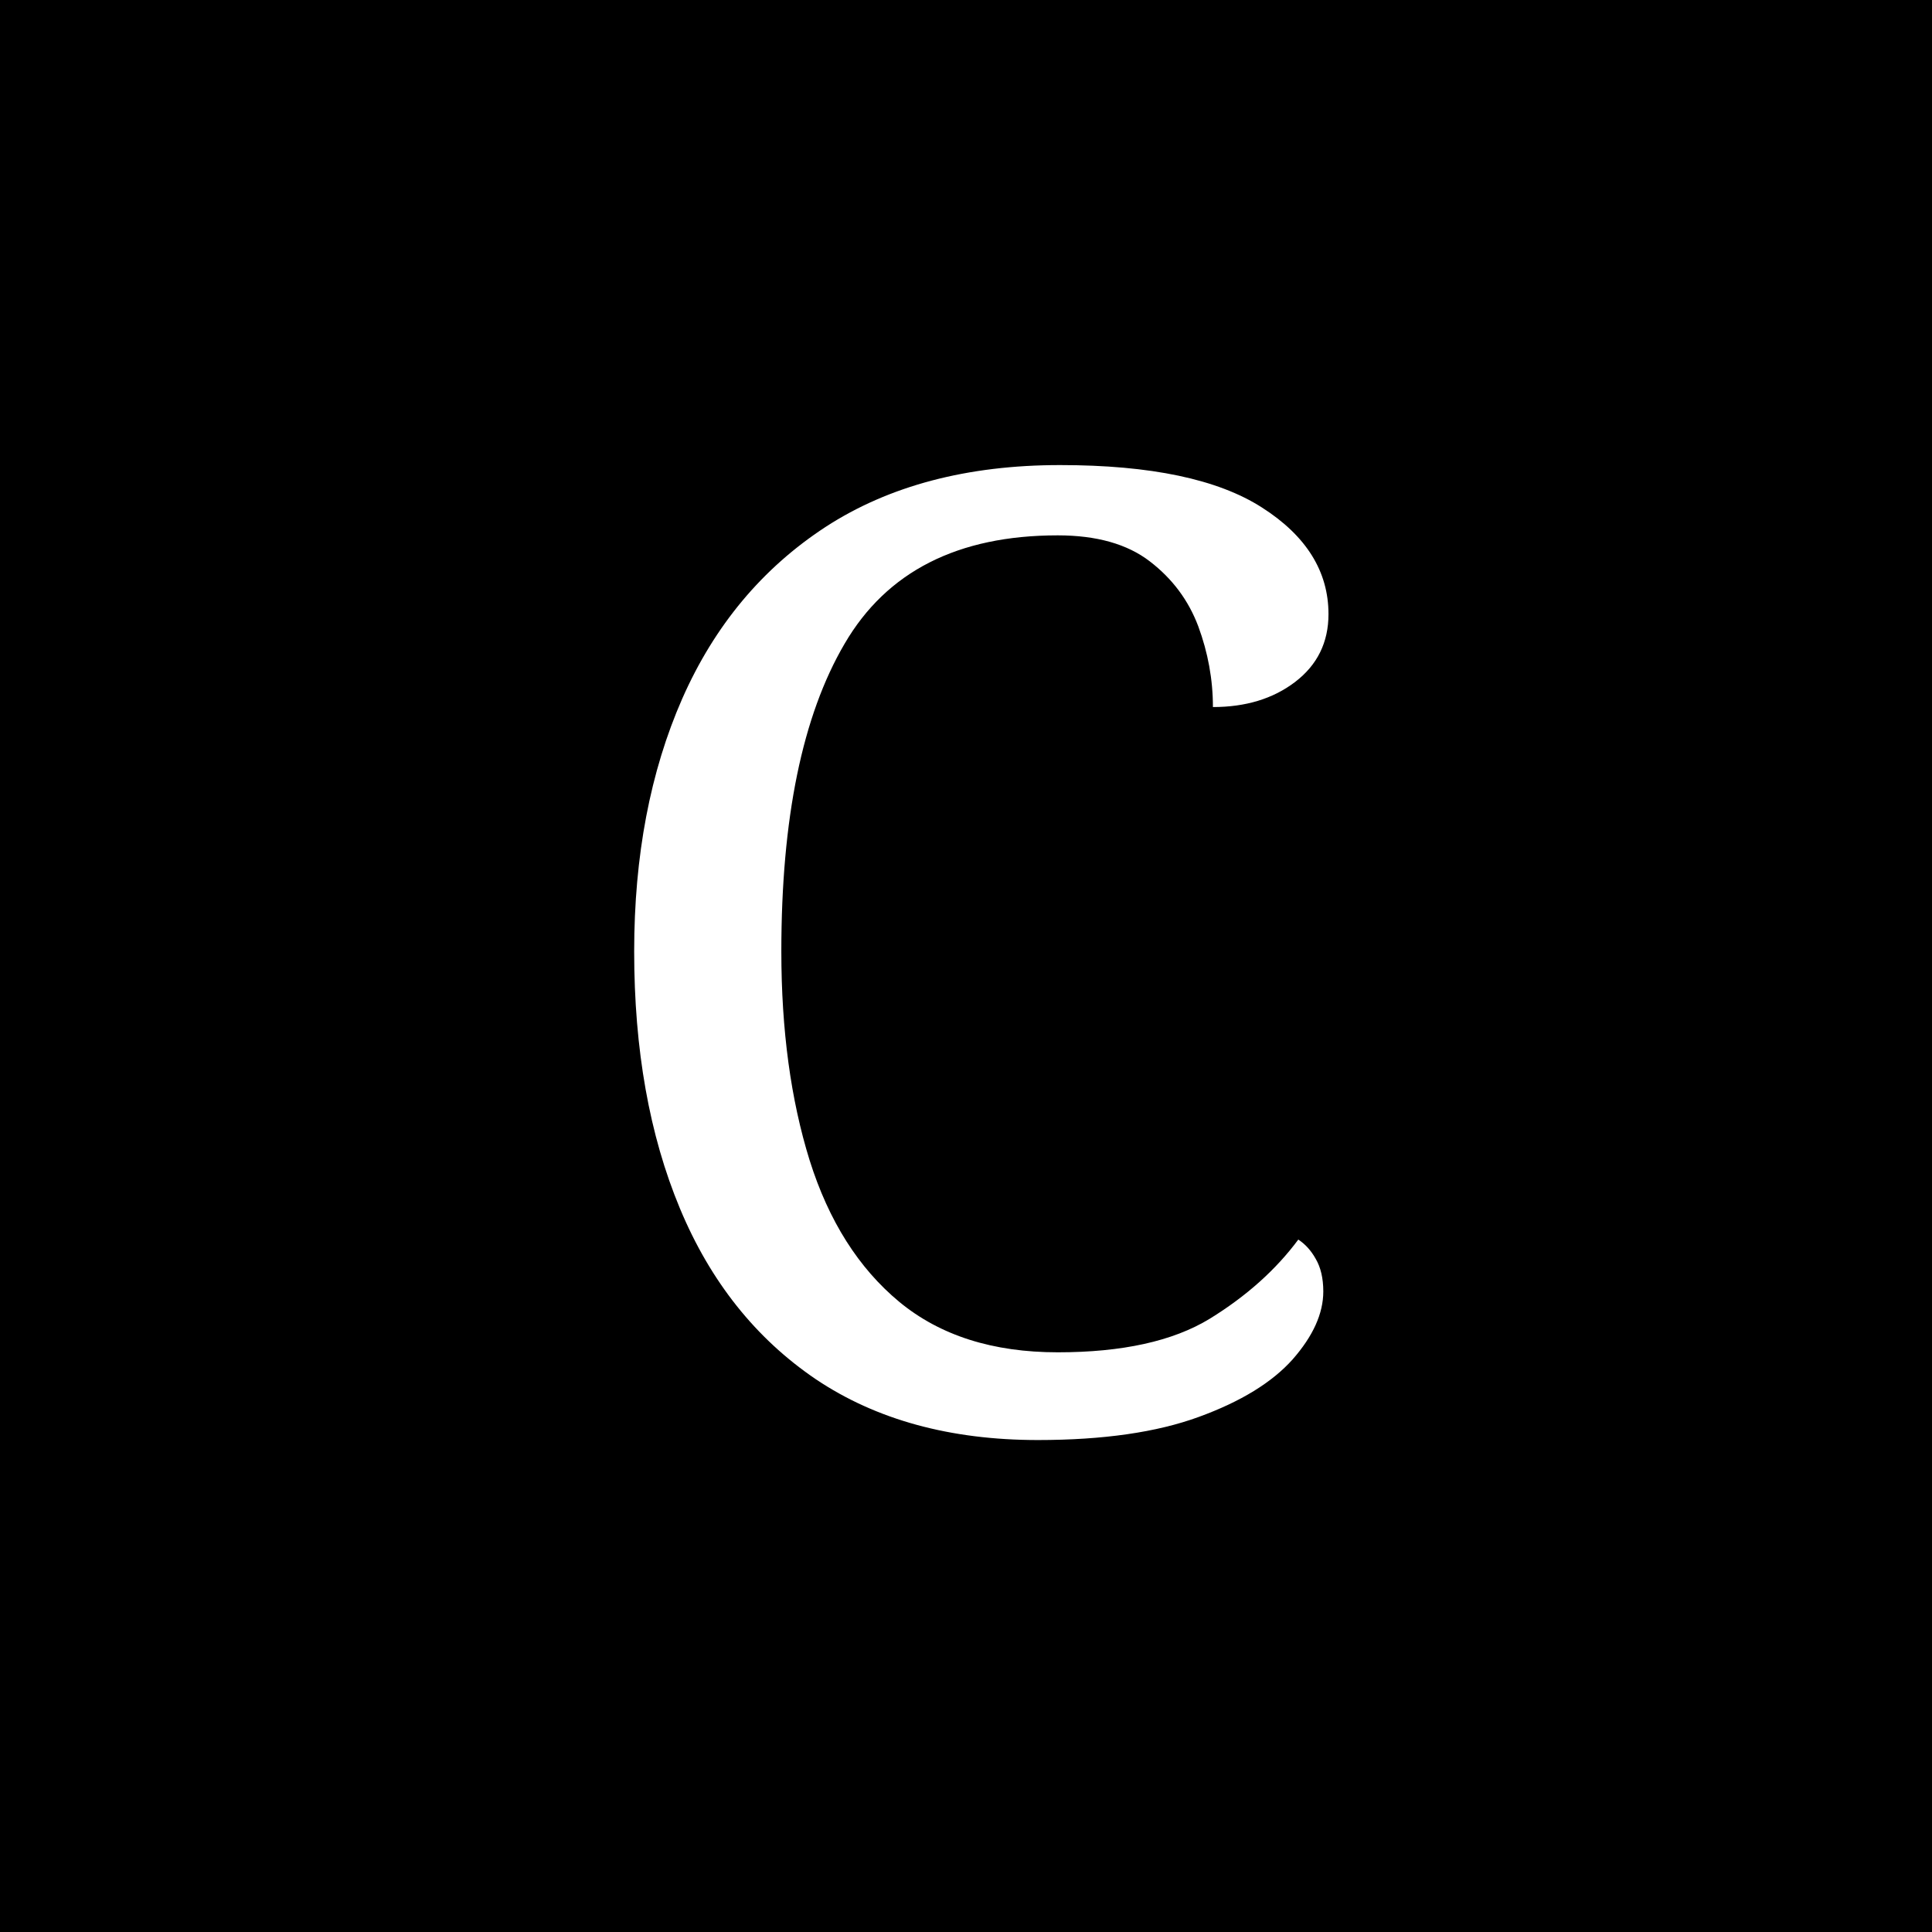
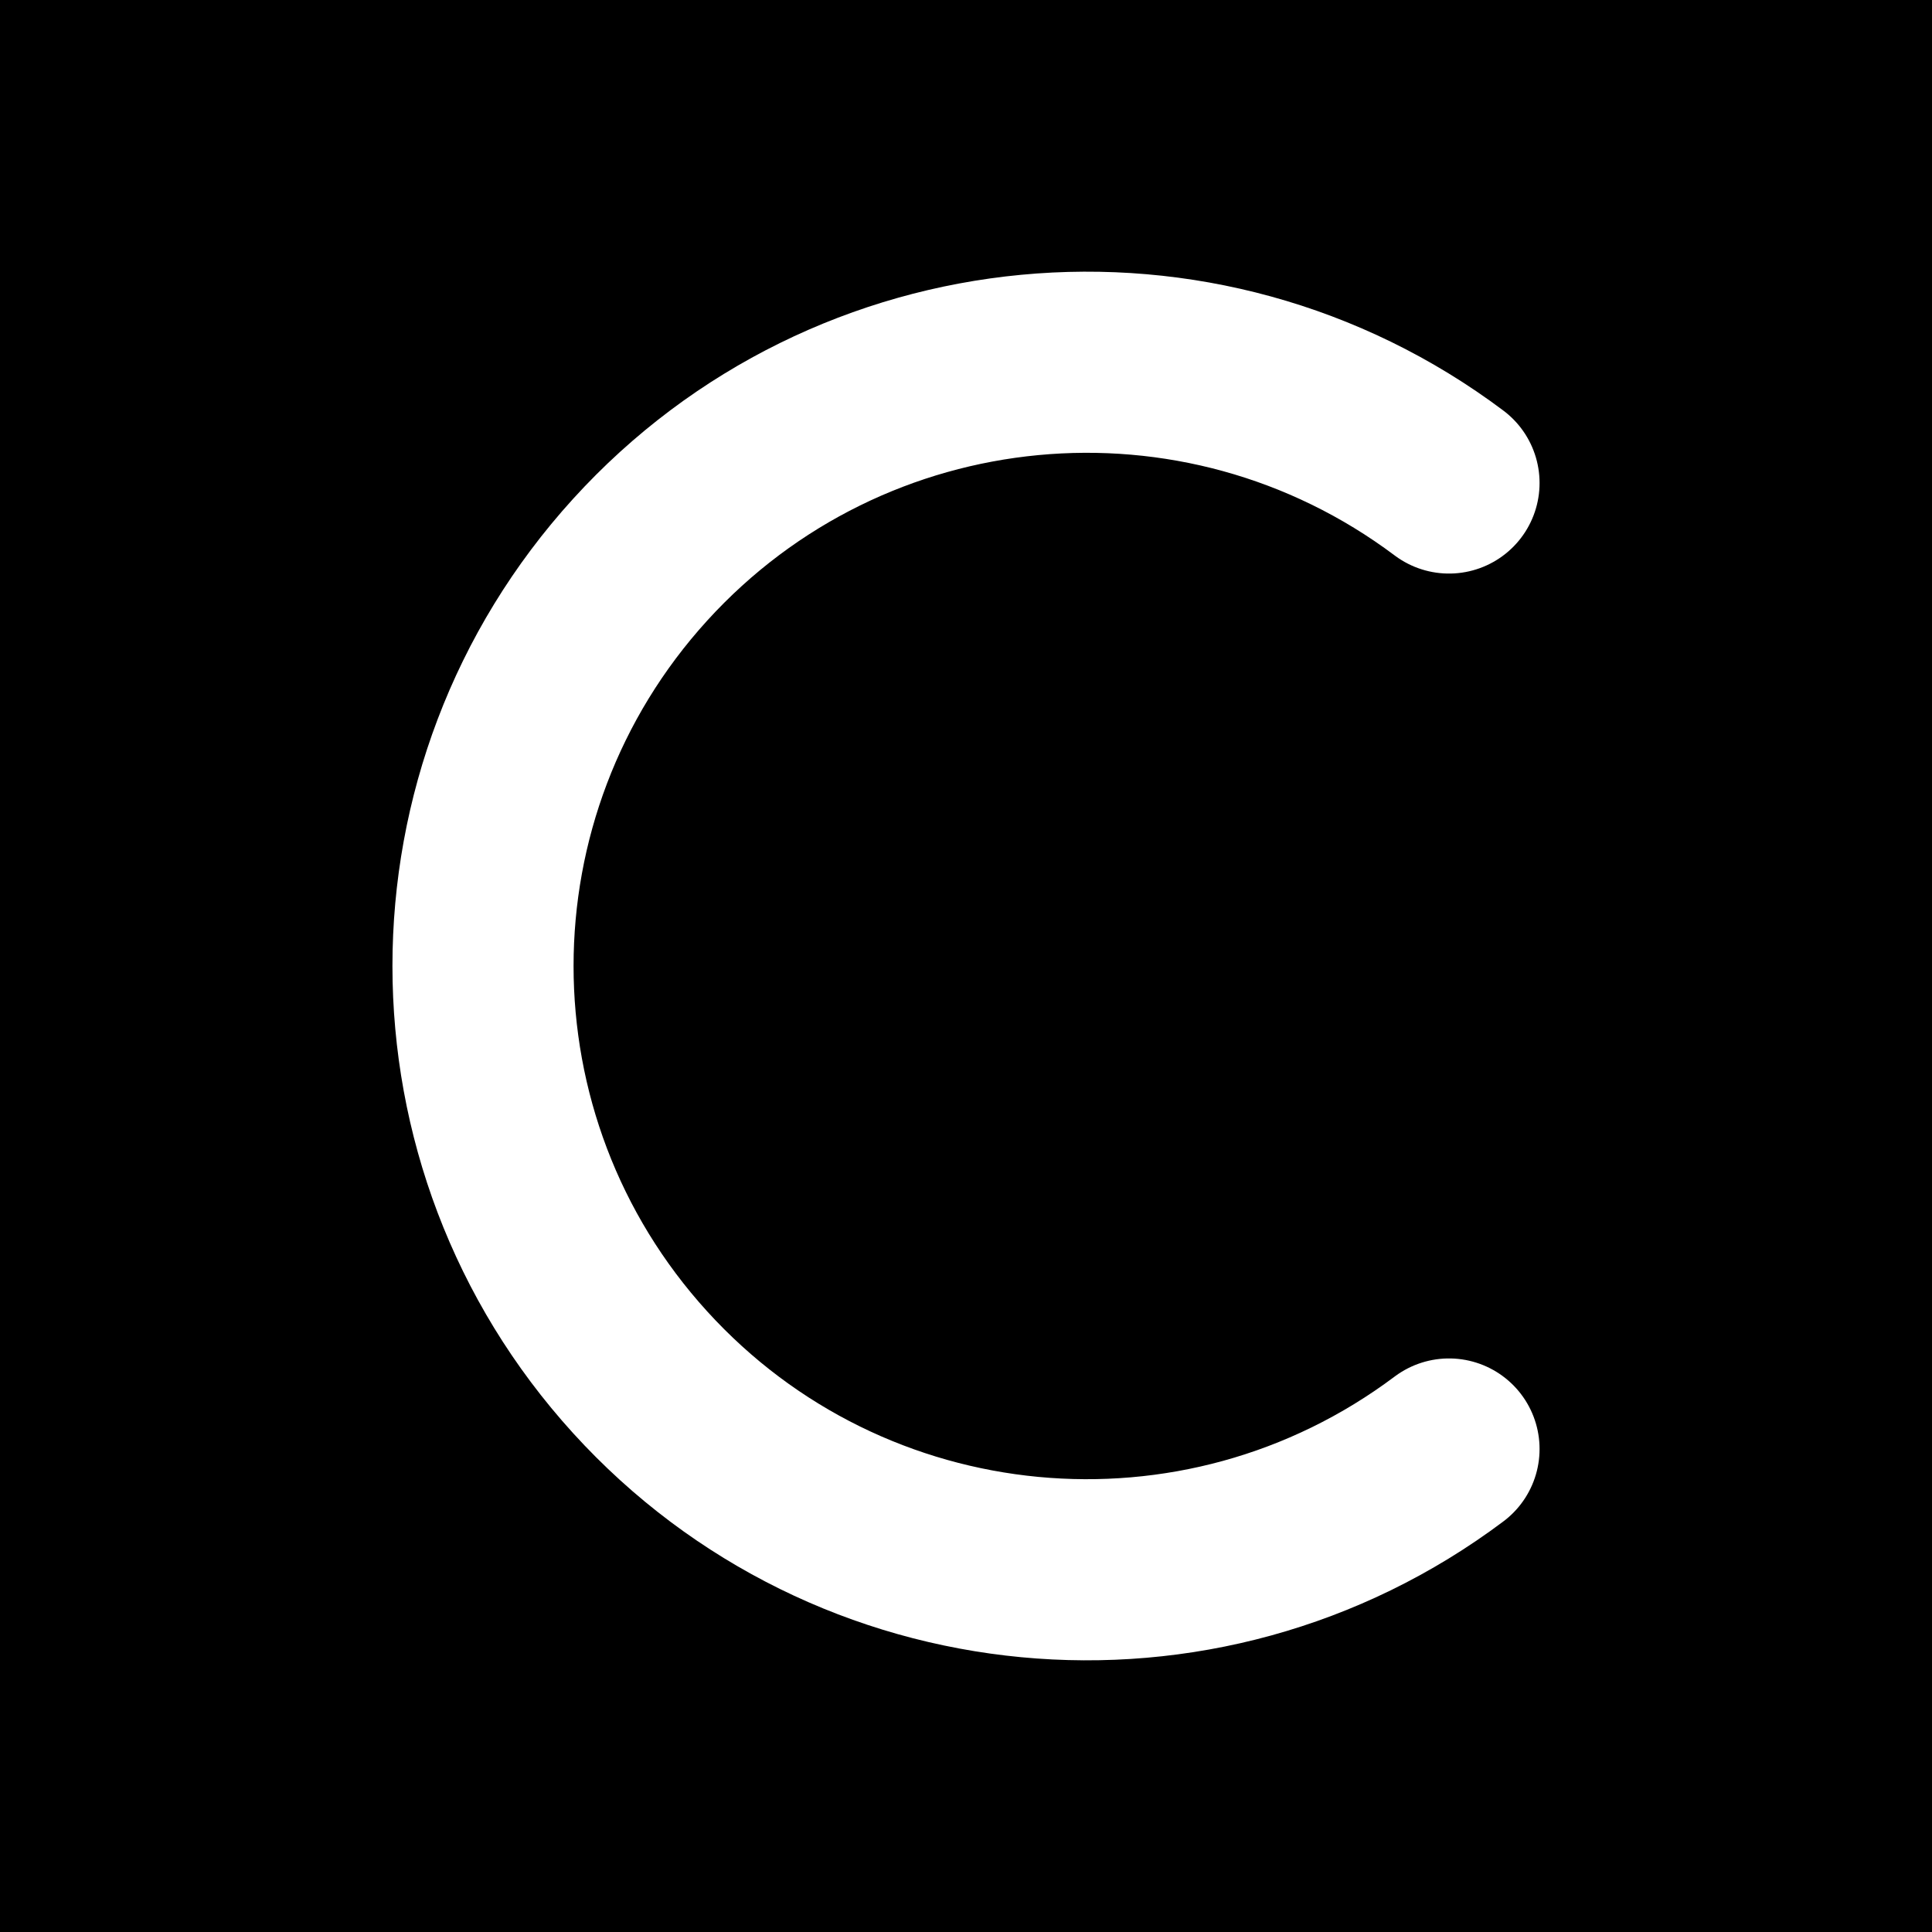
<svg xmlns="http://www.w3.org/2000/svg" viewBox="0 0 64 64">
  <rect width="64" height="64" fill="#000" />
-   <text x="50%" y="50%" dominant-baseline="middle" text-anchor="middle" font-family="serif" font-size="44" fill="#fff">C</text>
+   <path d="M48 16 A 20 20 0 1 0 48 48" fill="none" stroke="#fff" stroke-width="6" stroke-linecap="round" />
</svg>
